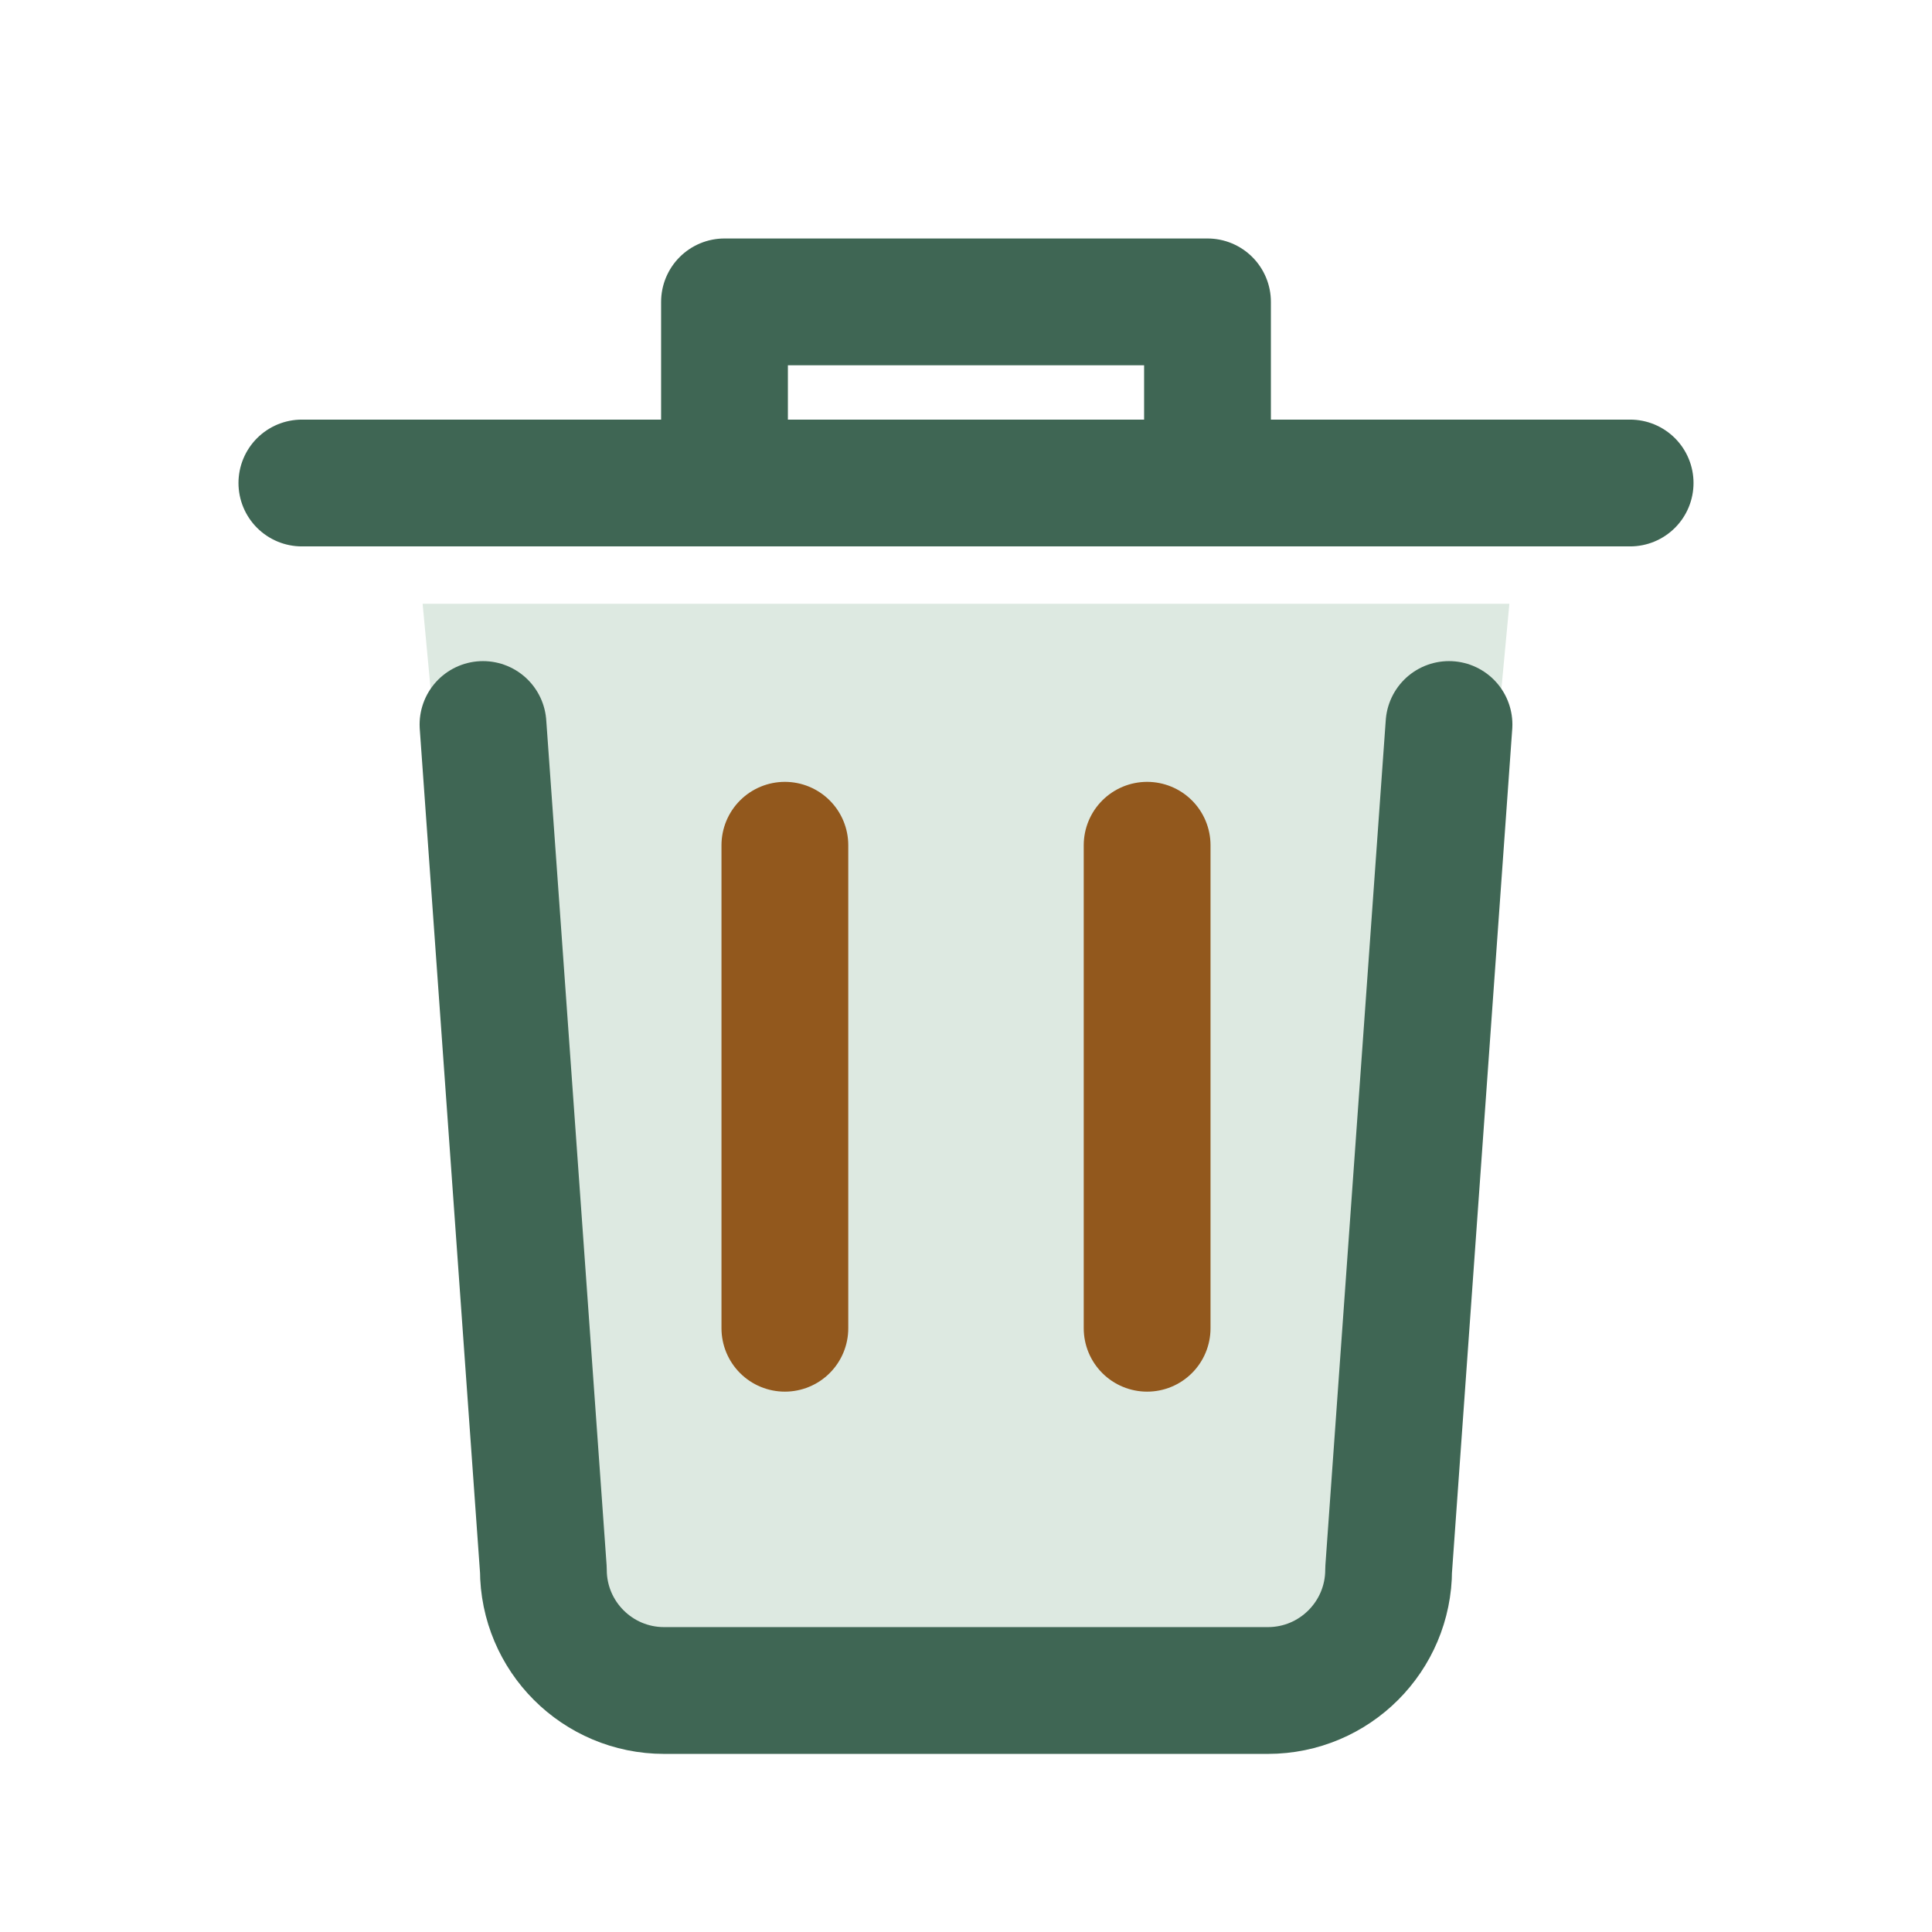
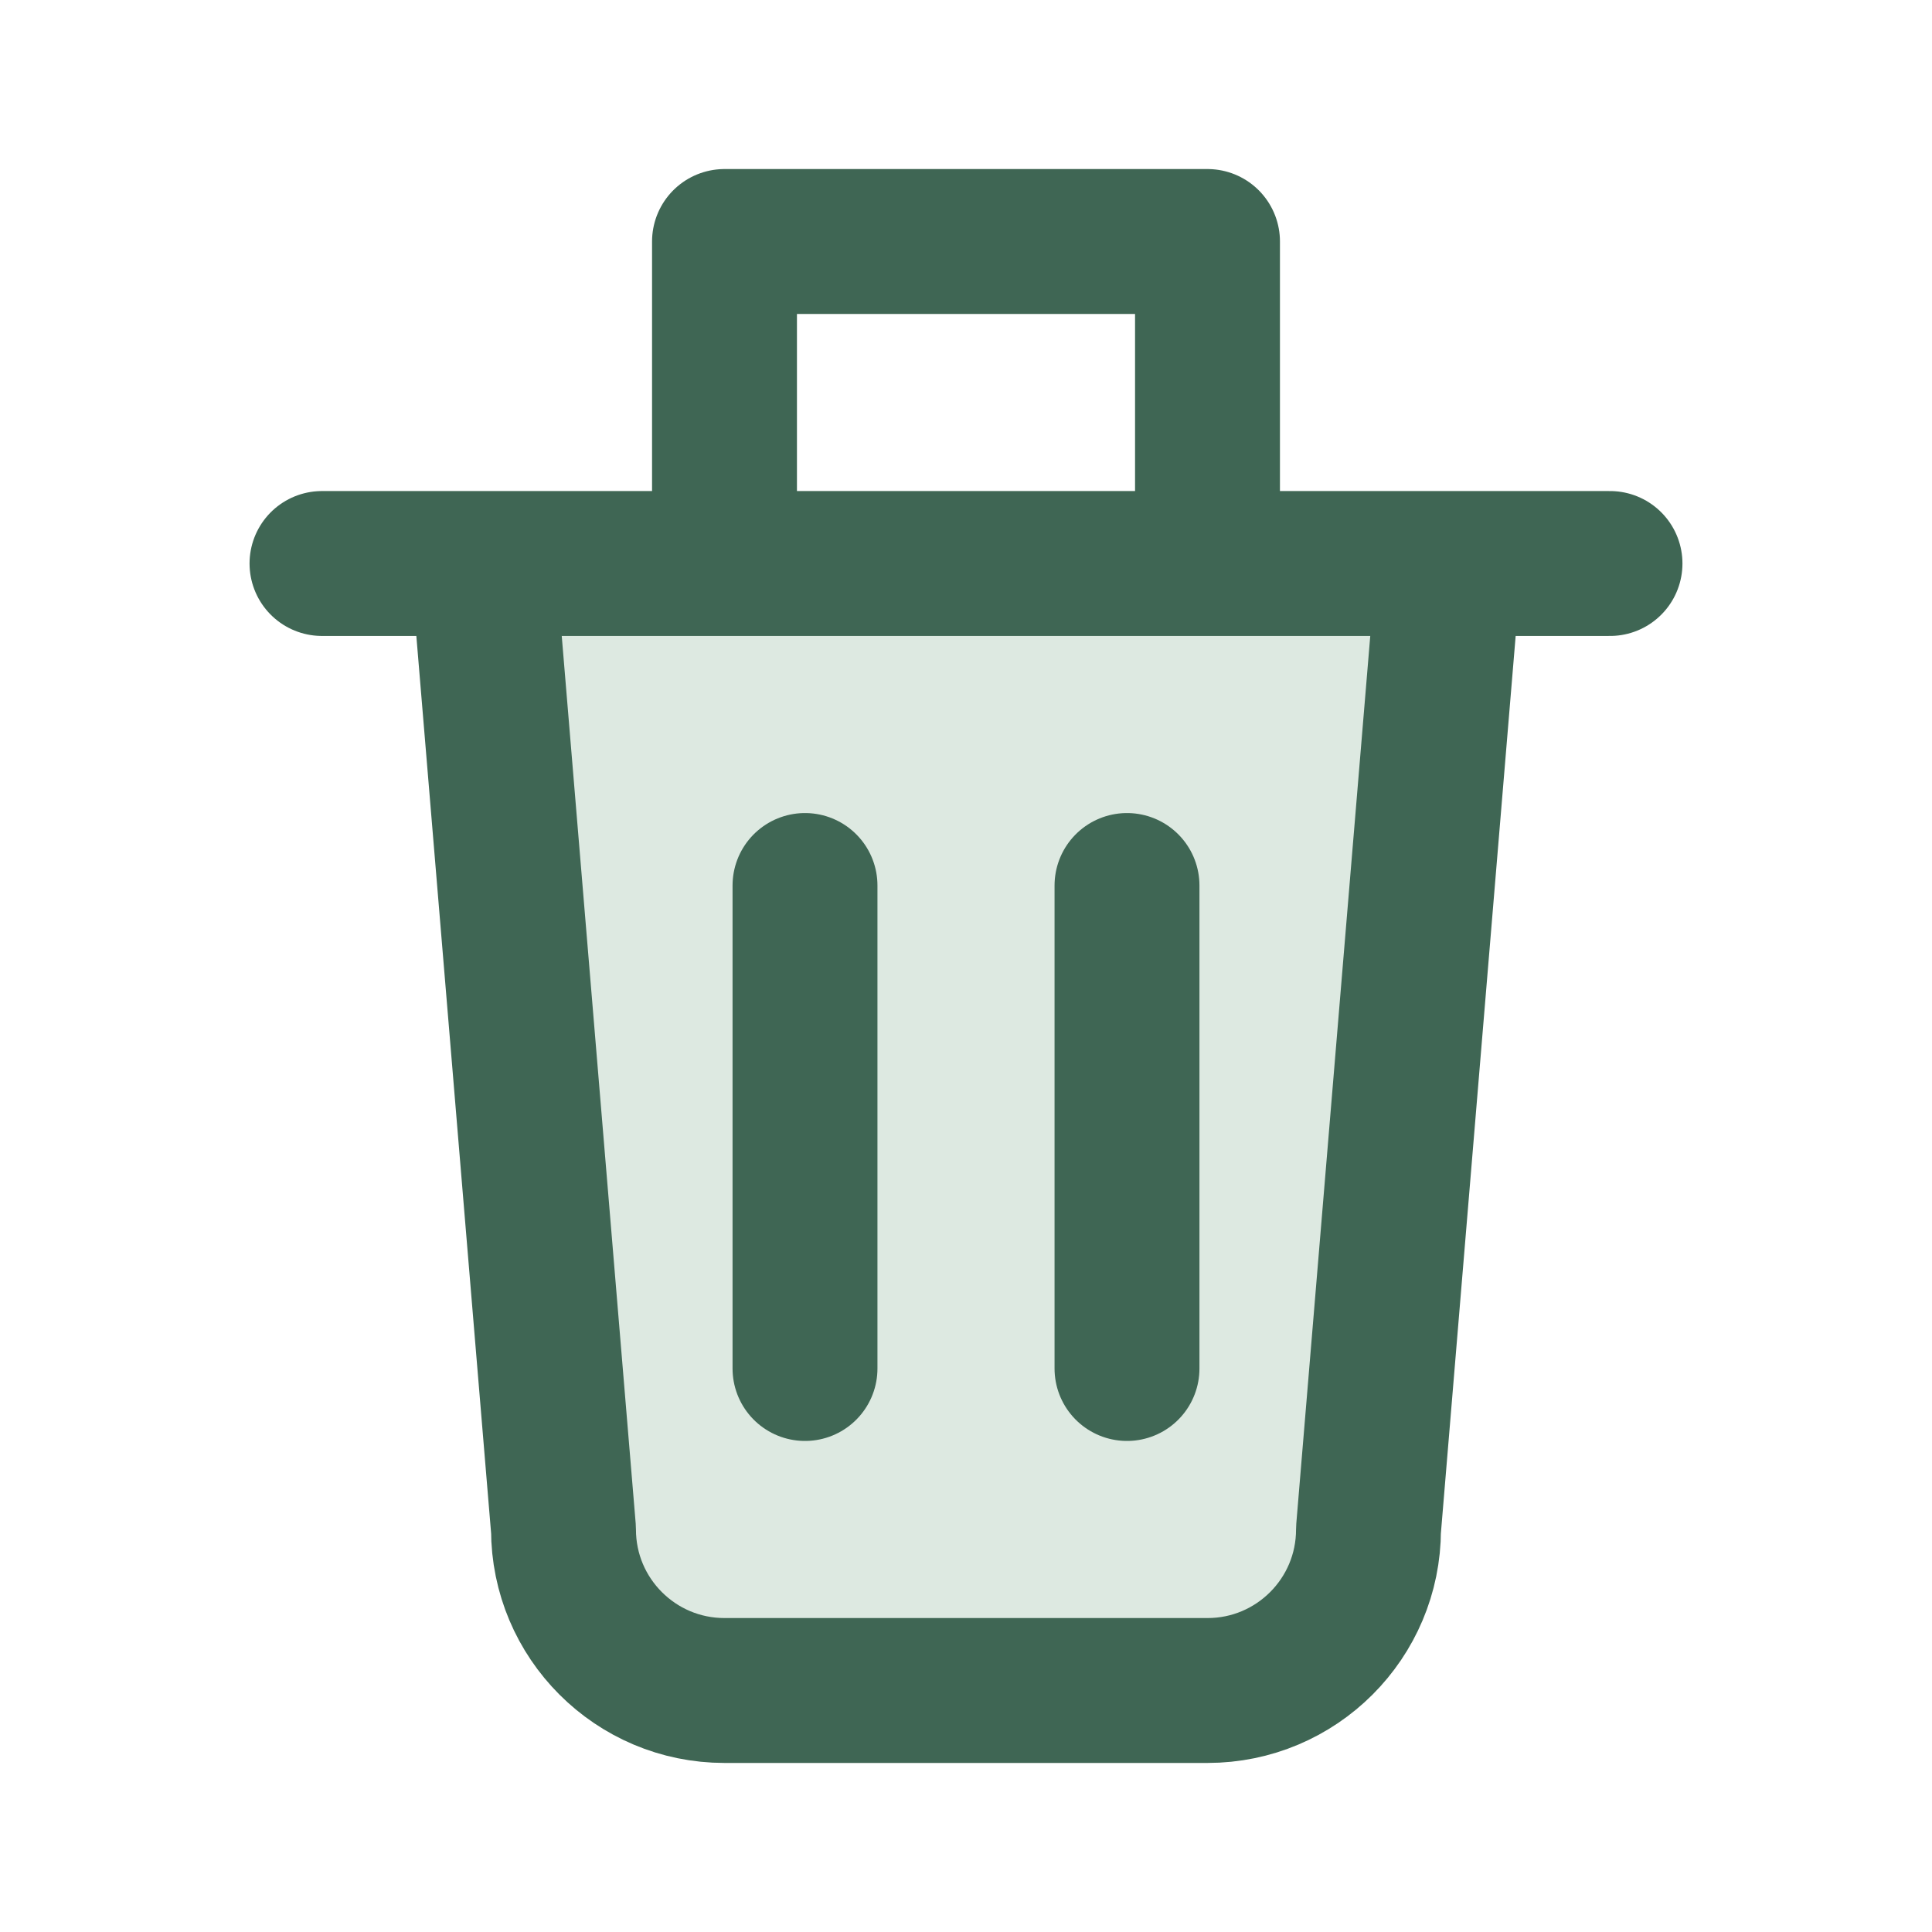
- <svg xmlns="http://www.w3.org/2000/svg" width="128" height="128" viewBox="0 0 32 32">
-   <defs>
-     <linearGradient id="tone" x1="0" y1="0" x2="1" y2="1">
-       <stop stop-color="#76A58C" />
-       <stop offset="1" stop-color="#3F6654" />
-     </linearGradient>
-   </defs>
-   <g fill="none" stroke="#3F6654" stroke-width="2.1" stroke-linecap="round" stroke-linejoin="round">
-     <path d="m7 10 1.5 16a3 3 0 0 0 3 3h9a3 3 0 0 0 3-3L25 10Z" fill="#DDE9E1" stroke="none" />
-     <path d="m8 12 1 14a2 2 0 0 0 2 2h10a2 2 0 0 0 2-2l1-14M5 8h22M12 8V5h8v3" />
-     <path d="M13 14v8m6-8v8" stroke="#92581D" />
+ <svg xmlns="http://www.w3.org/2000/svg" width="24" height="24" viewBox="0 0 24 24">
+   <g id="fill" fill="#DDE9E1">
+     <path d="m6 7 1 12a2 2 0 0 0 2 2h6a2 2 0 0 0 2-2l1-12Z" />
+   </g>
+   <g id="stroke" fill="none" stroke="#3F6654" stroke-width="1.8" stroke-linecap="round" stroke-linejoin="round">
+     <path d="M4 7h16M9 7V3h6v4M6 7l1 12a2 2 0 0 0 2 2h6a2 2 0 0 0 2-2l1-12m-8 4v6m4-6v6" />
  </g>
</svg>
